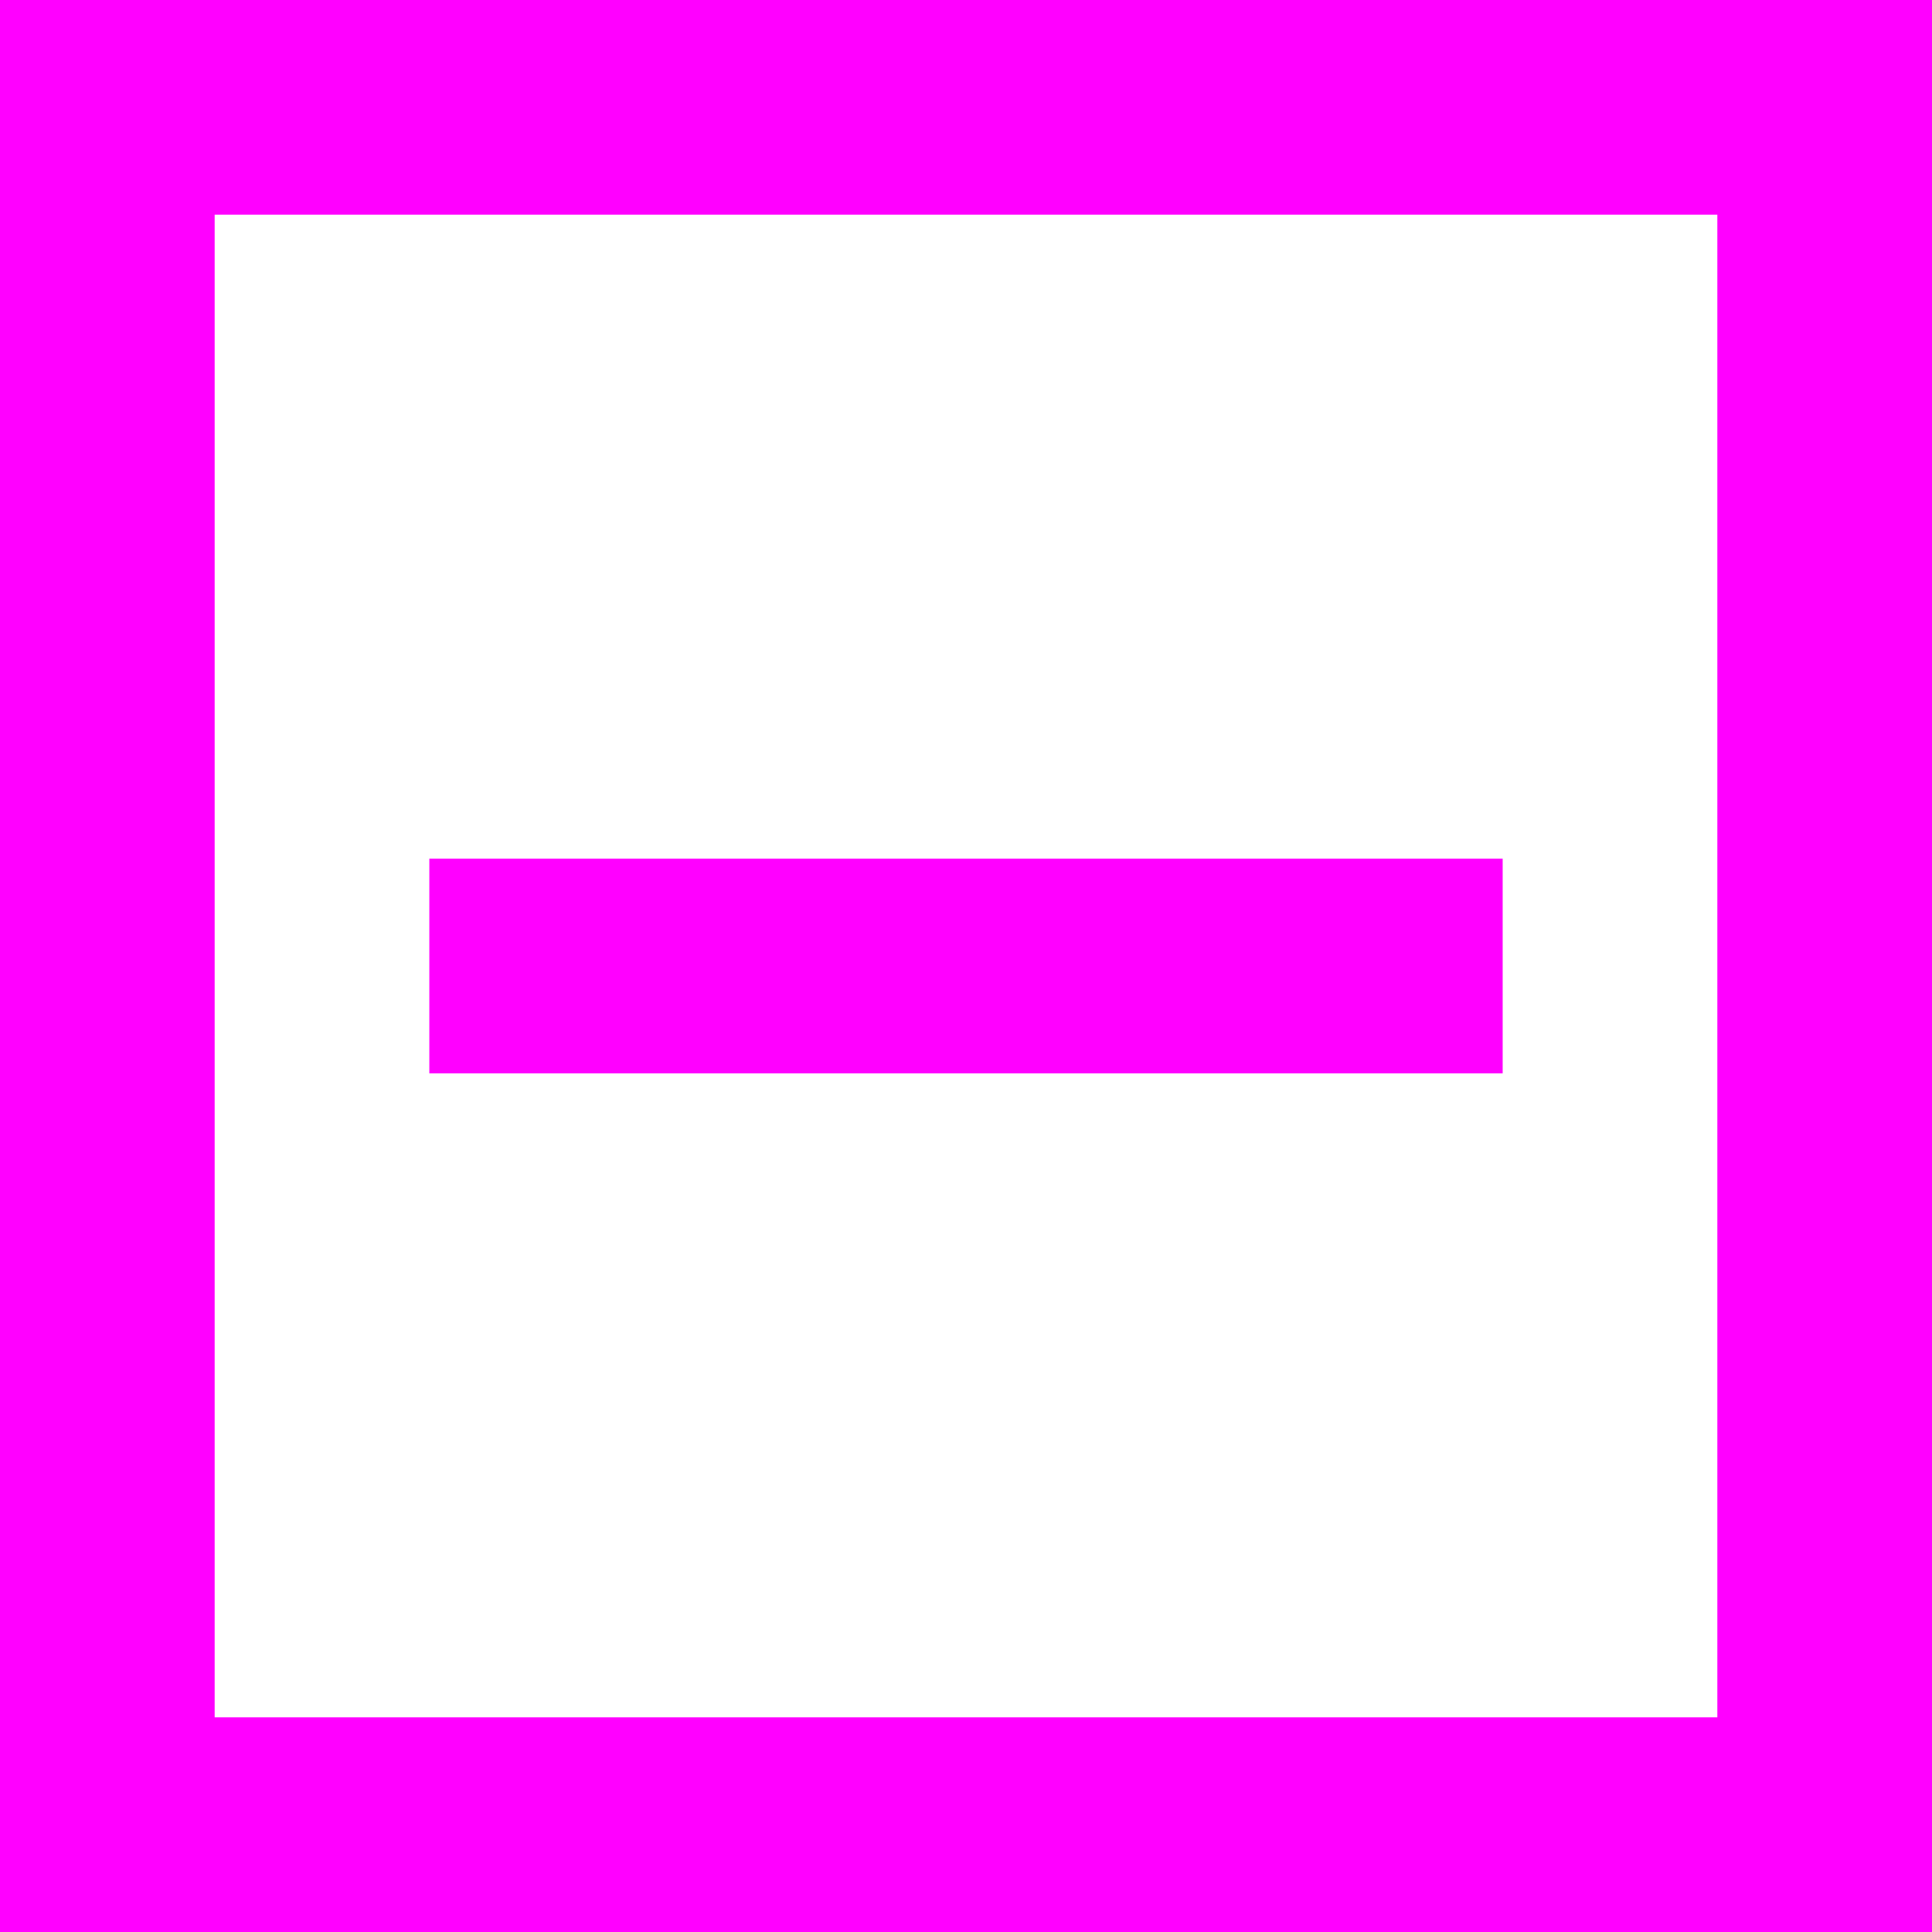
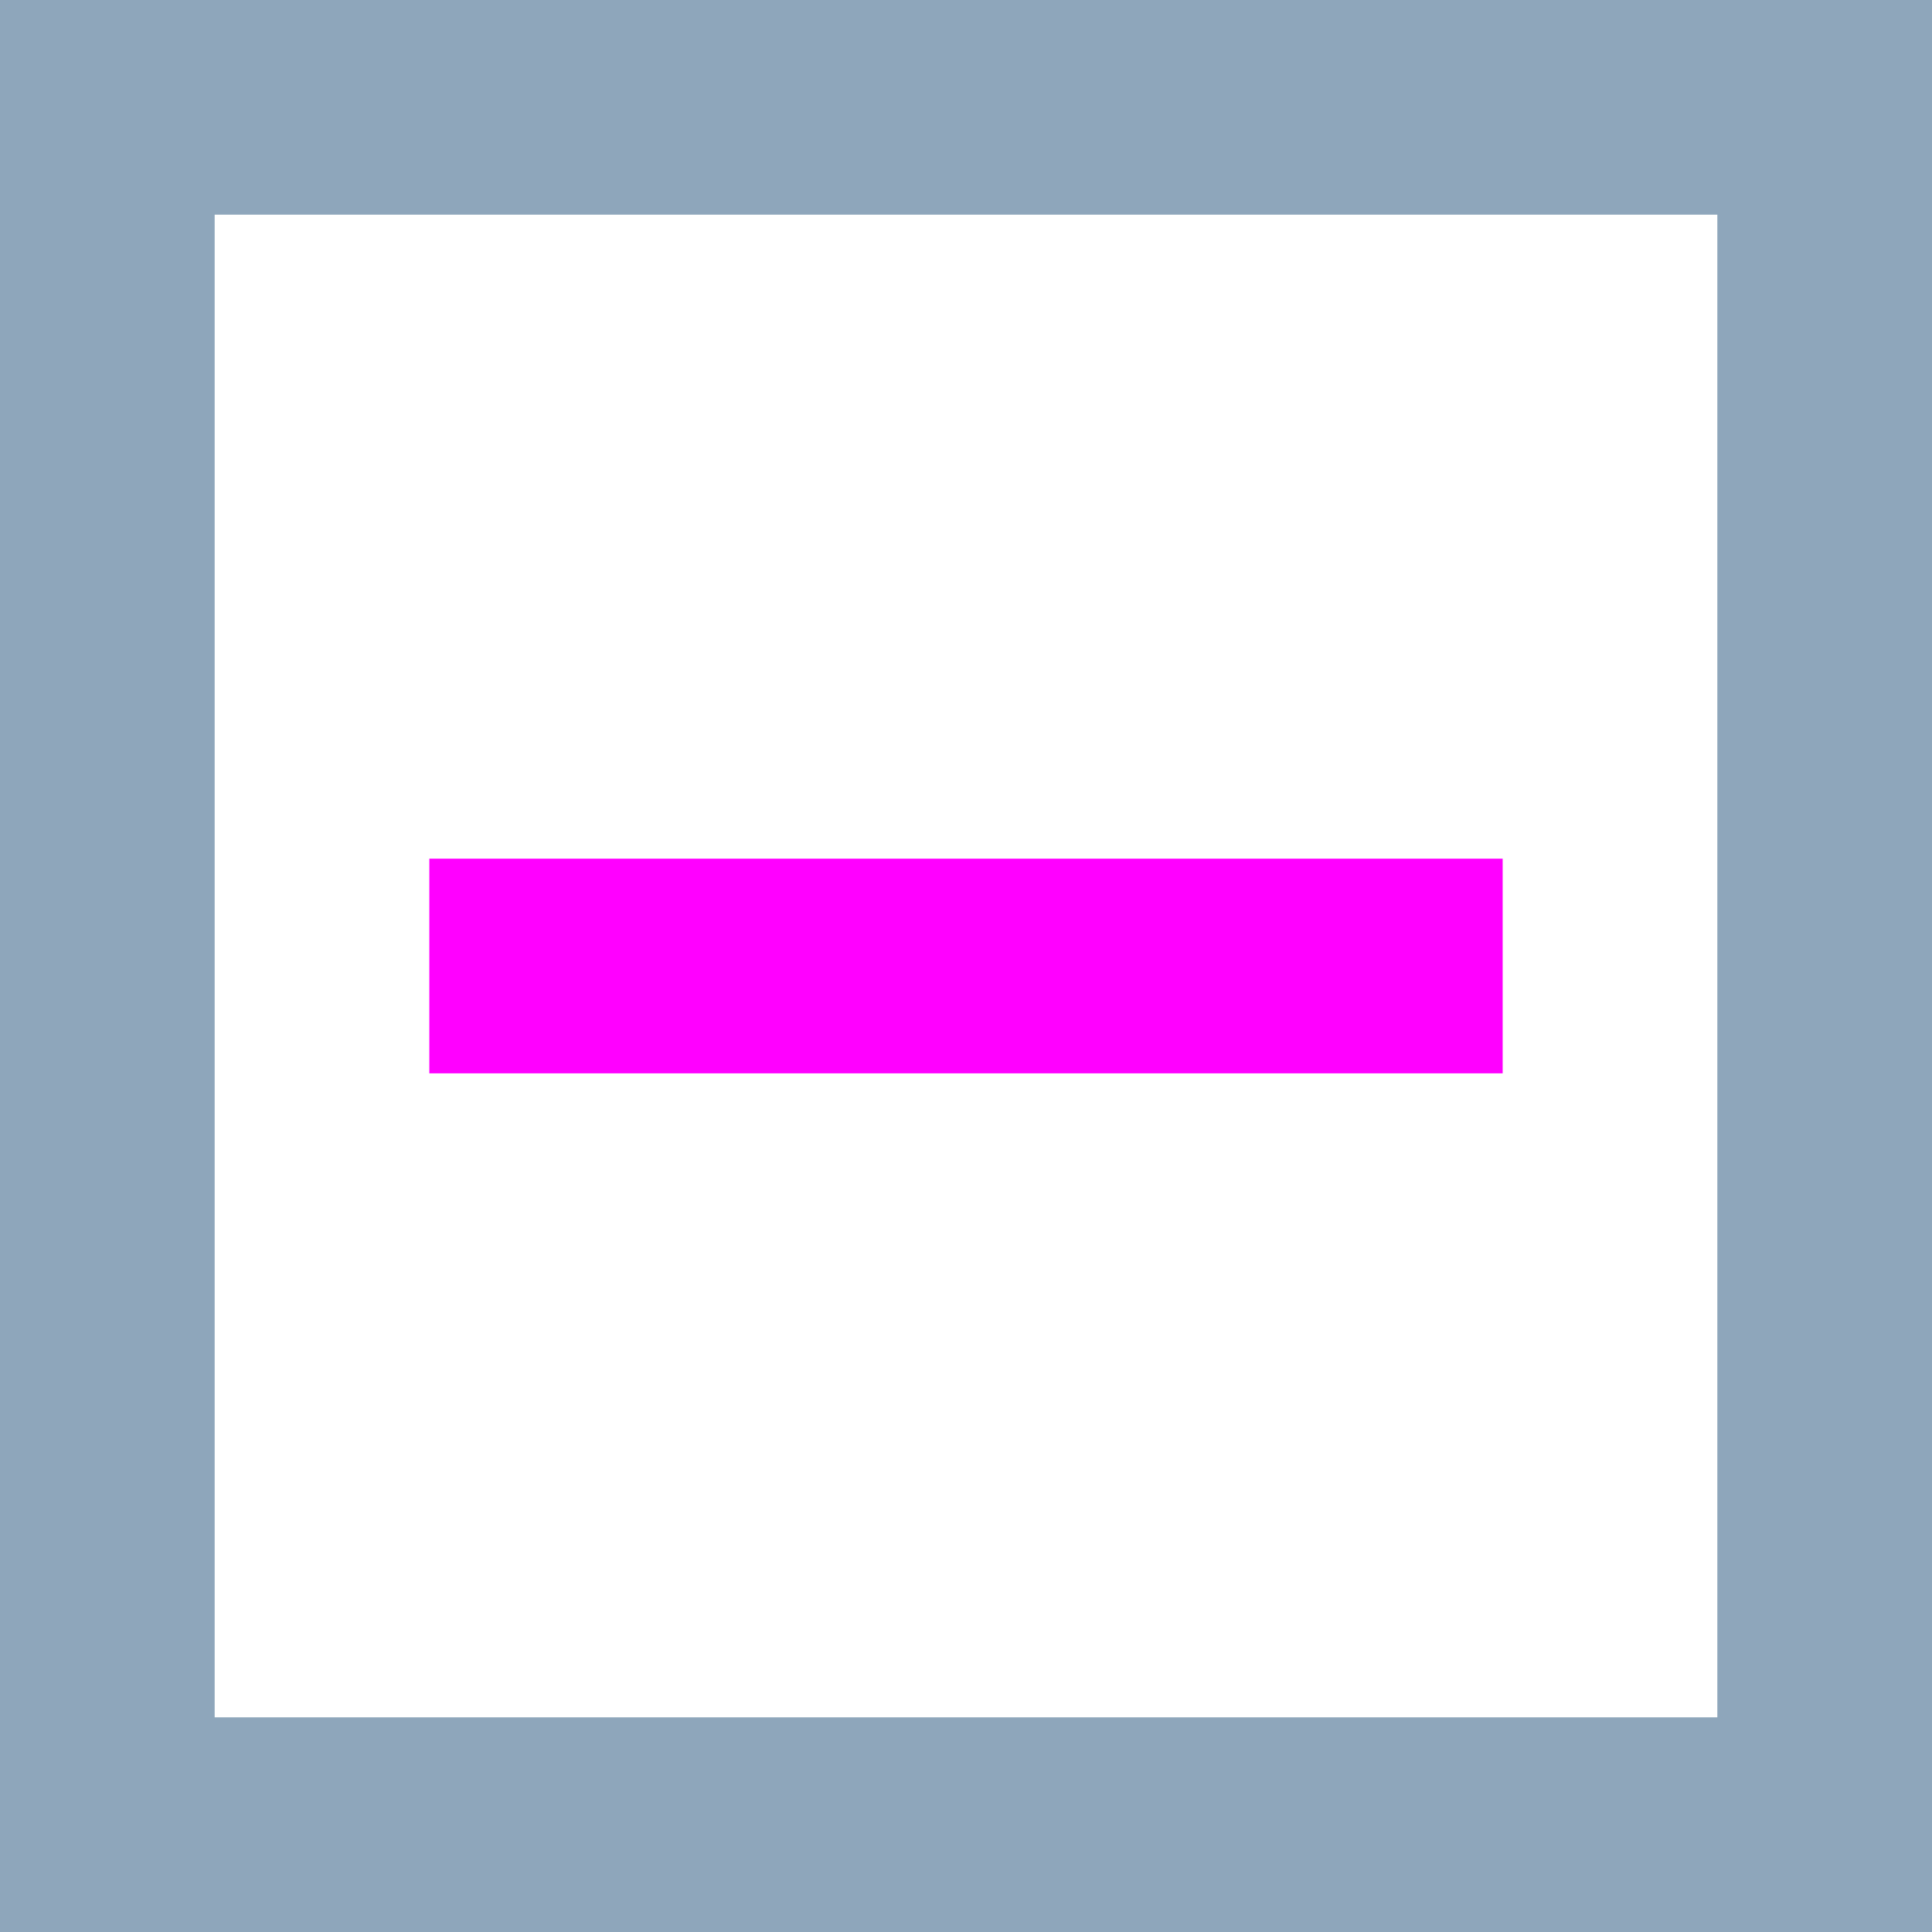
<svg xmlns="http://www.w3.org/2000/svg" width="9" height="9" viewBox="0 0 9 9">
  <g fill="none" fill-rule="evenodd">
    <rect width="9" height="9" />
-     <path fill="#FF00FF" fill-rule="nonzero" d="M1,8 L8,8 L8,1 L1,1 L1,8 Z M0,0 L9,0 L9,9 L0,9 L0,0 Z" />
+     <path fill="#8EA6BB" fill-rule="nonzero" d="M1,8 L8,8 L8,1 L1,1 L1,8 Z M0,0 L9,0 L9,9 L0,9 L0,0 Z" />
    <rect width="5" height="1" x="2" y="4" fill="#FF00FF" />
  </g>
</svg>
